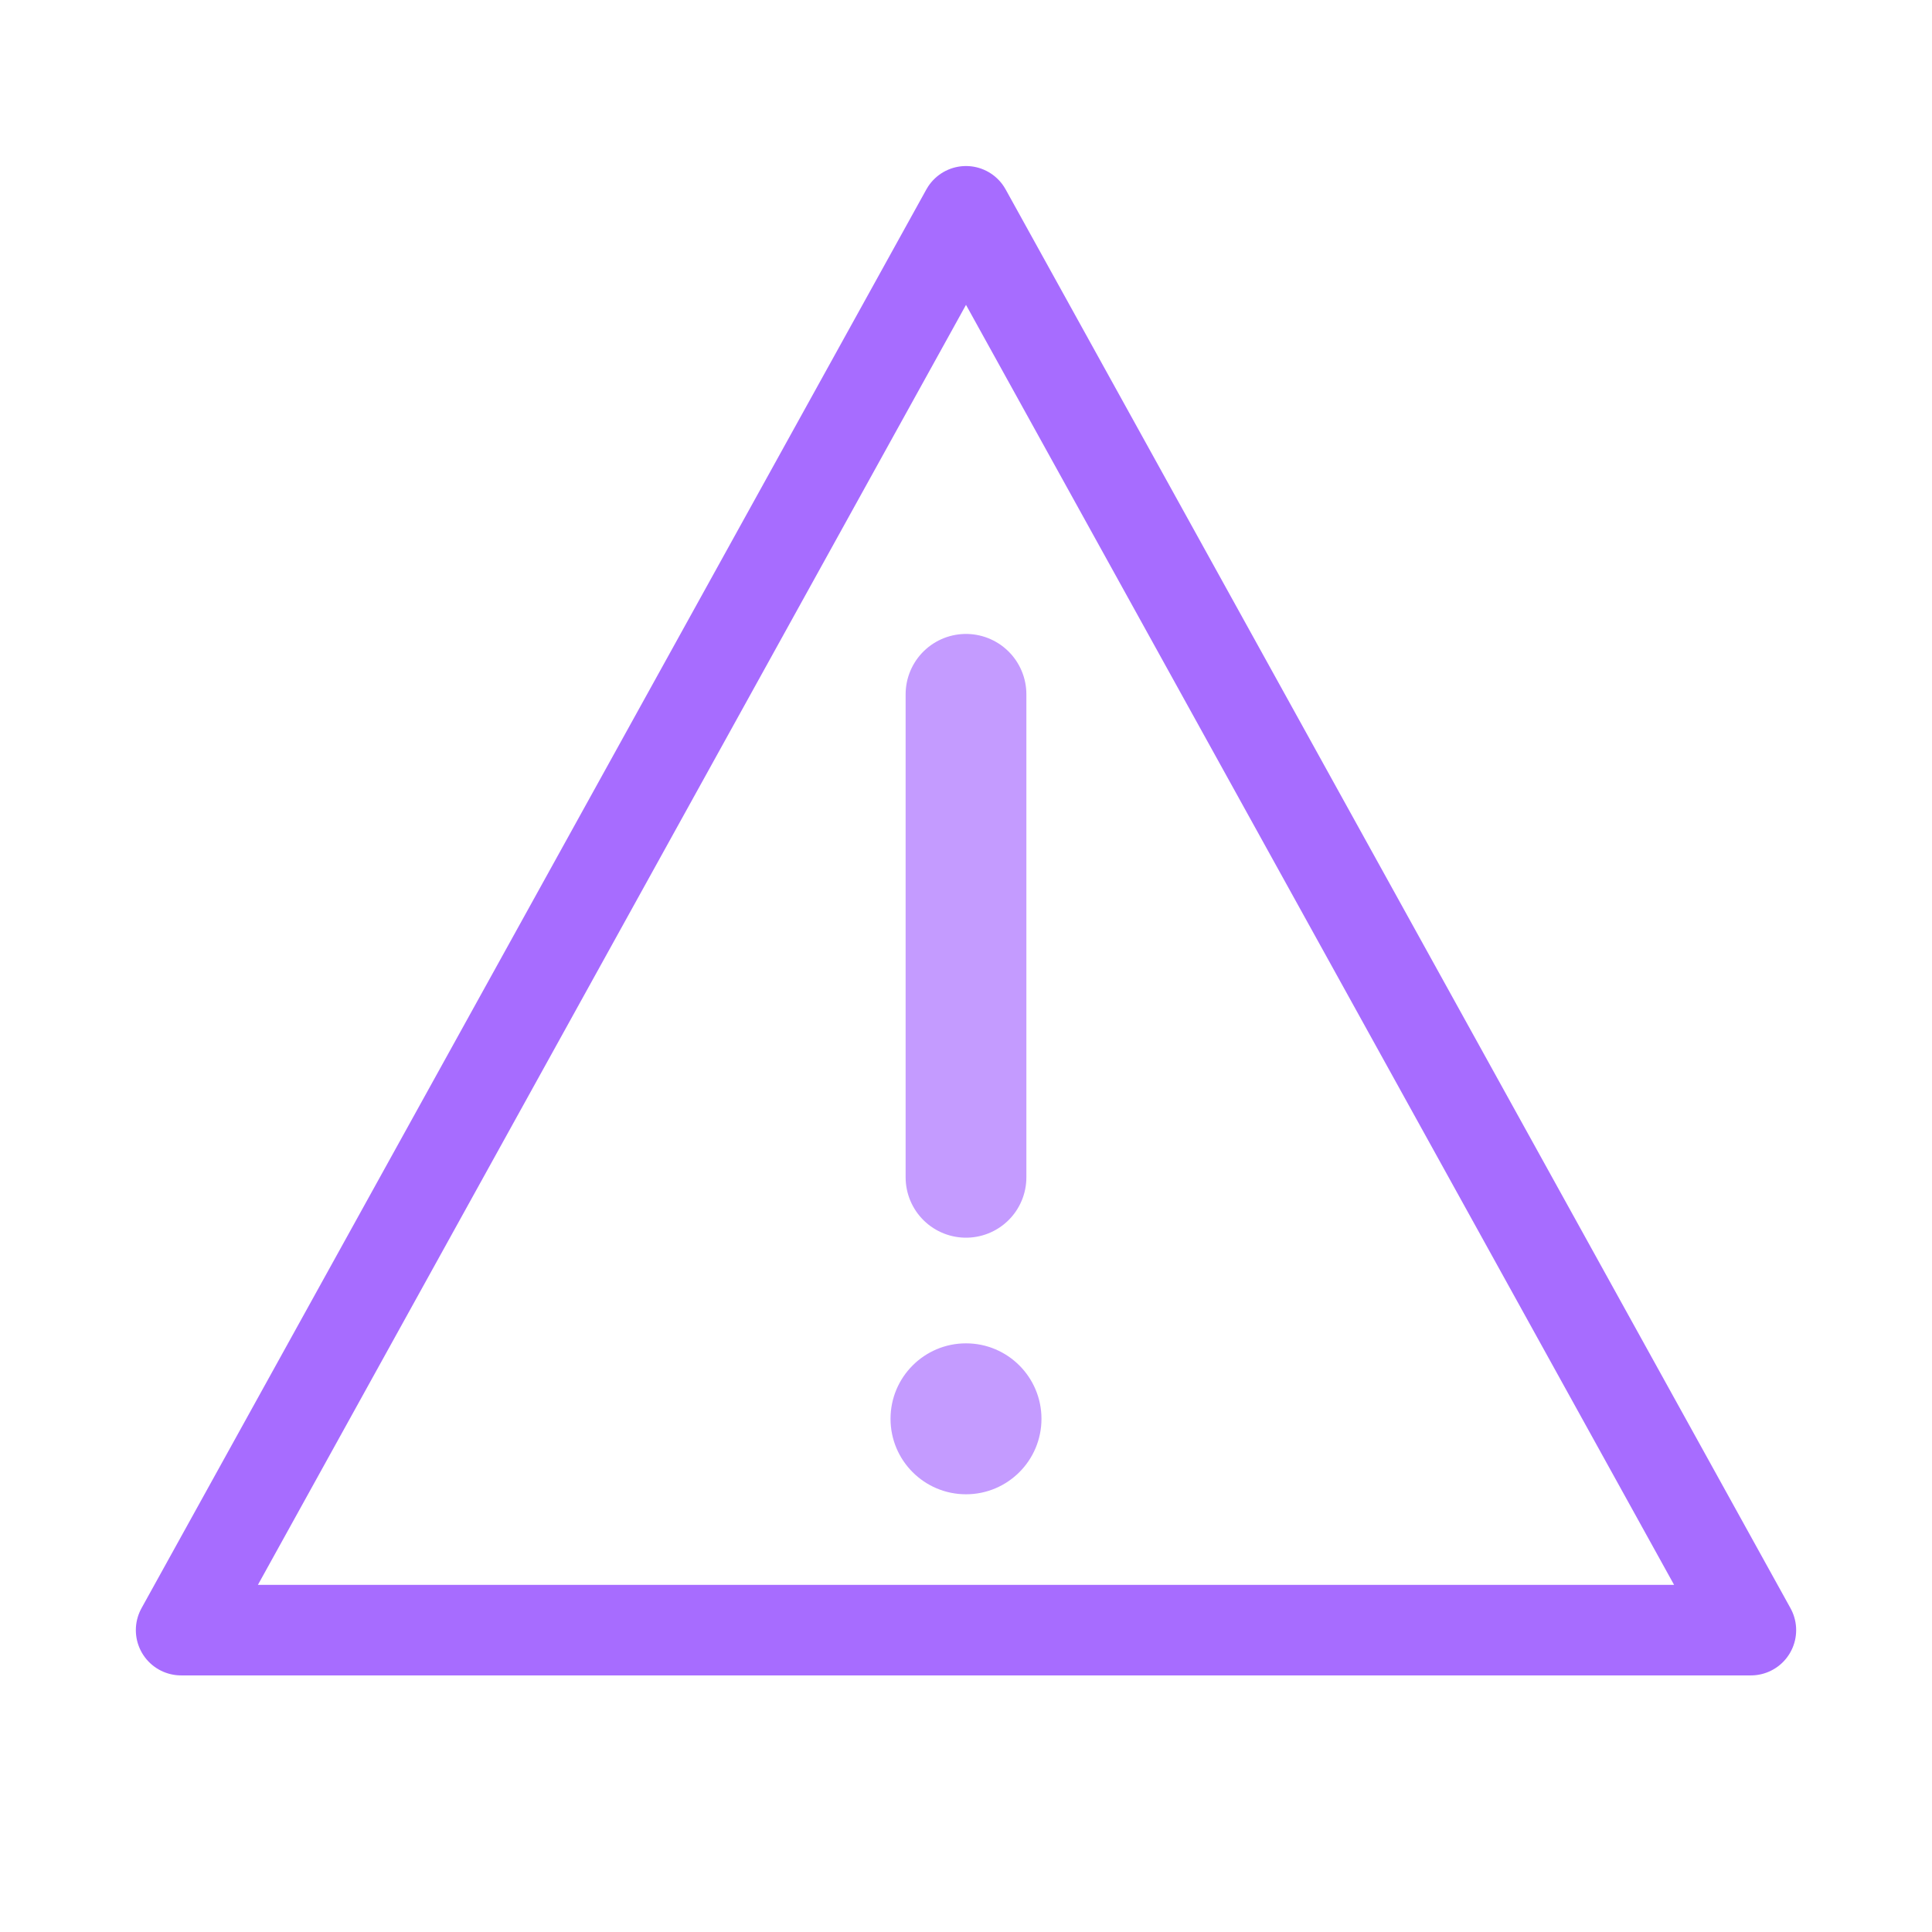
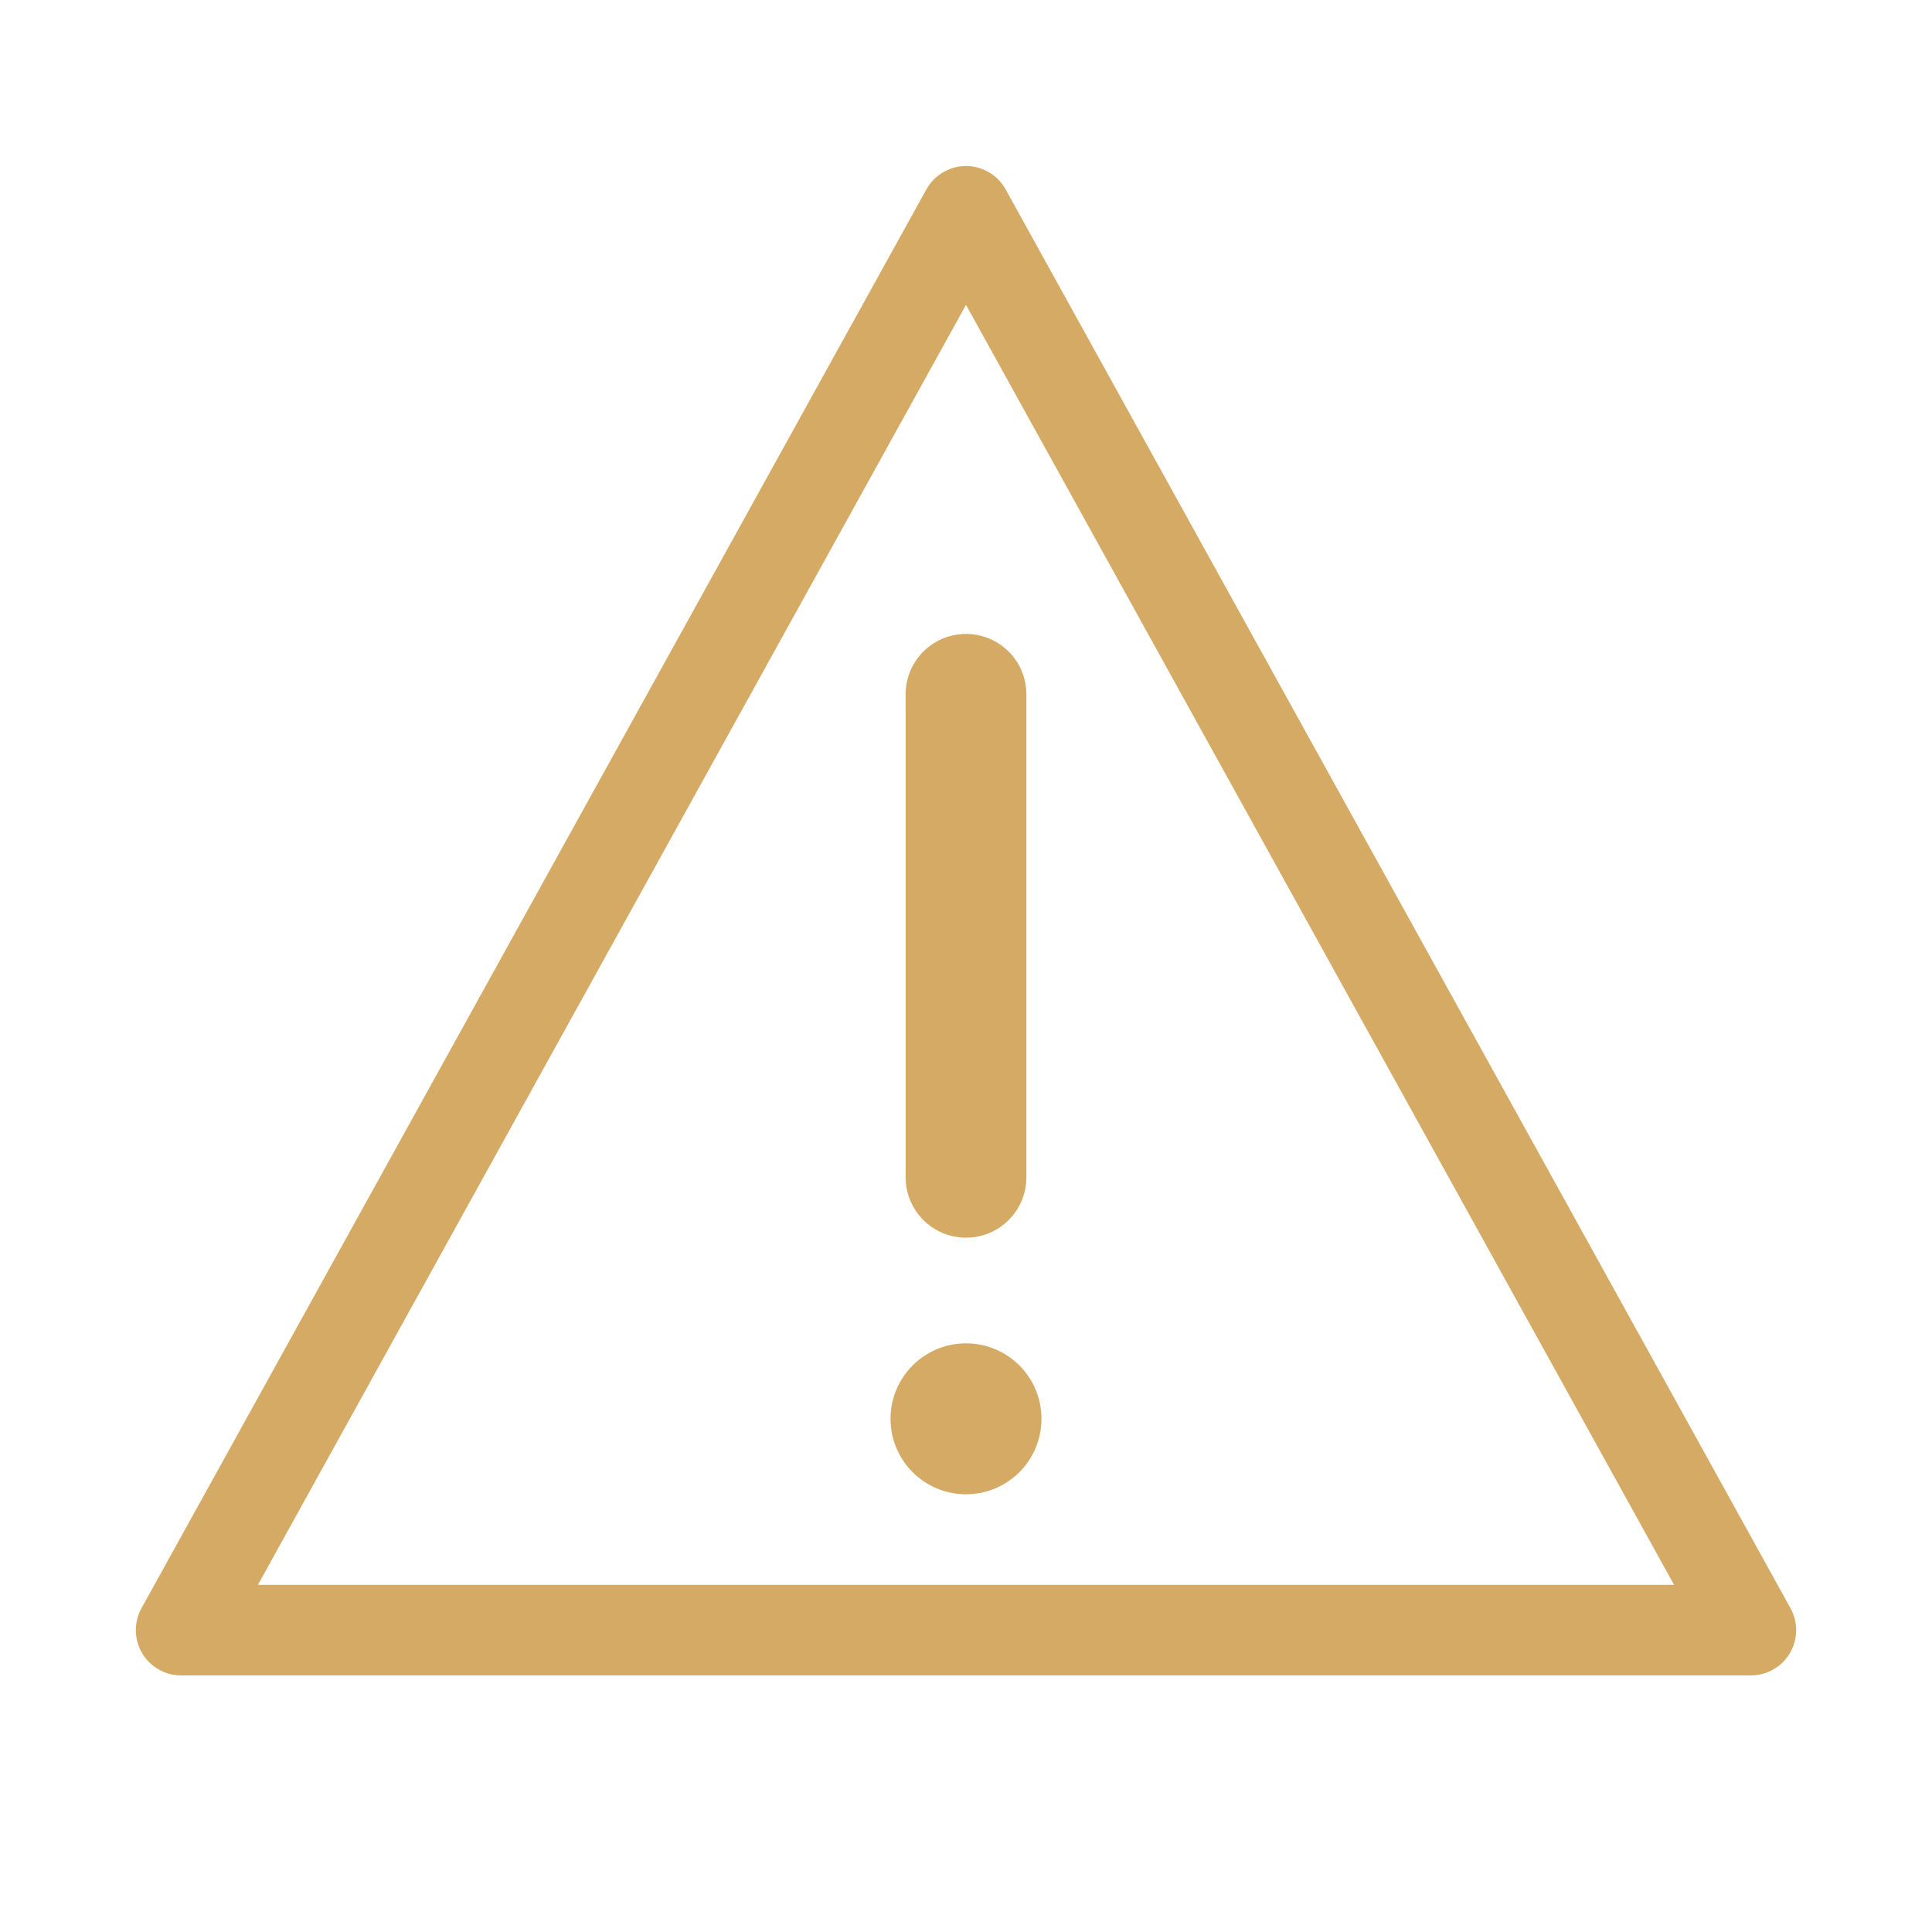
<svg xmlns="http://www.w3.org/2000/svg" viewBox="0 0 64 64" fill="none">
-   <path d="M32 7 58 54H6L32 7Z" stroke="#A76CFF" stroke-width="3" stroke-linejoin="round" />
-   <path d="M32 23v16" stroke="#C49BFF" stroke-width="4" stroke-linecap="round" />
-   <circle cx="32" cy="47" r="2.5" fill="#C49BFF" />
+   <path d="M32 7 58 54H6L32 7Z" stroke="#D5AA64" stroke-width="3" stroke-linejoin="round" />
+   <path d="M32 23v16" stroke="#D5AA64" stroke-width="4" stroke-linecap="round" />
+   <circle cx="32" cy="47" r="2.5" fill="#D5AA64" />
</svg>
